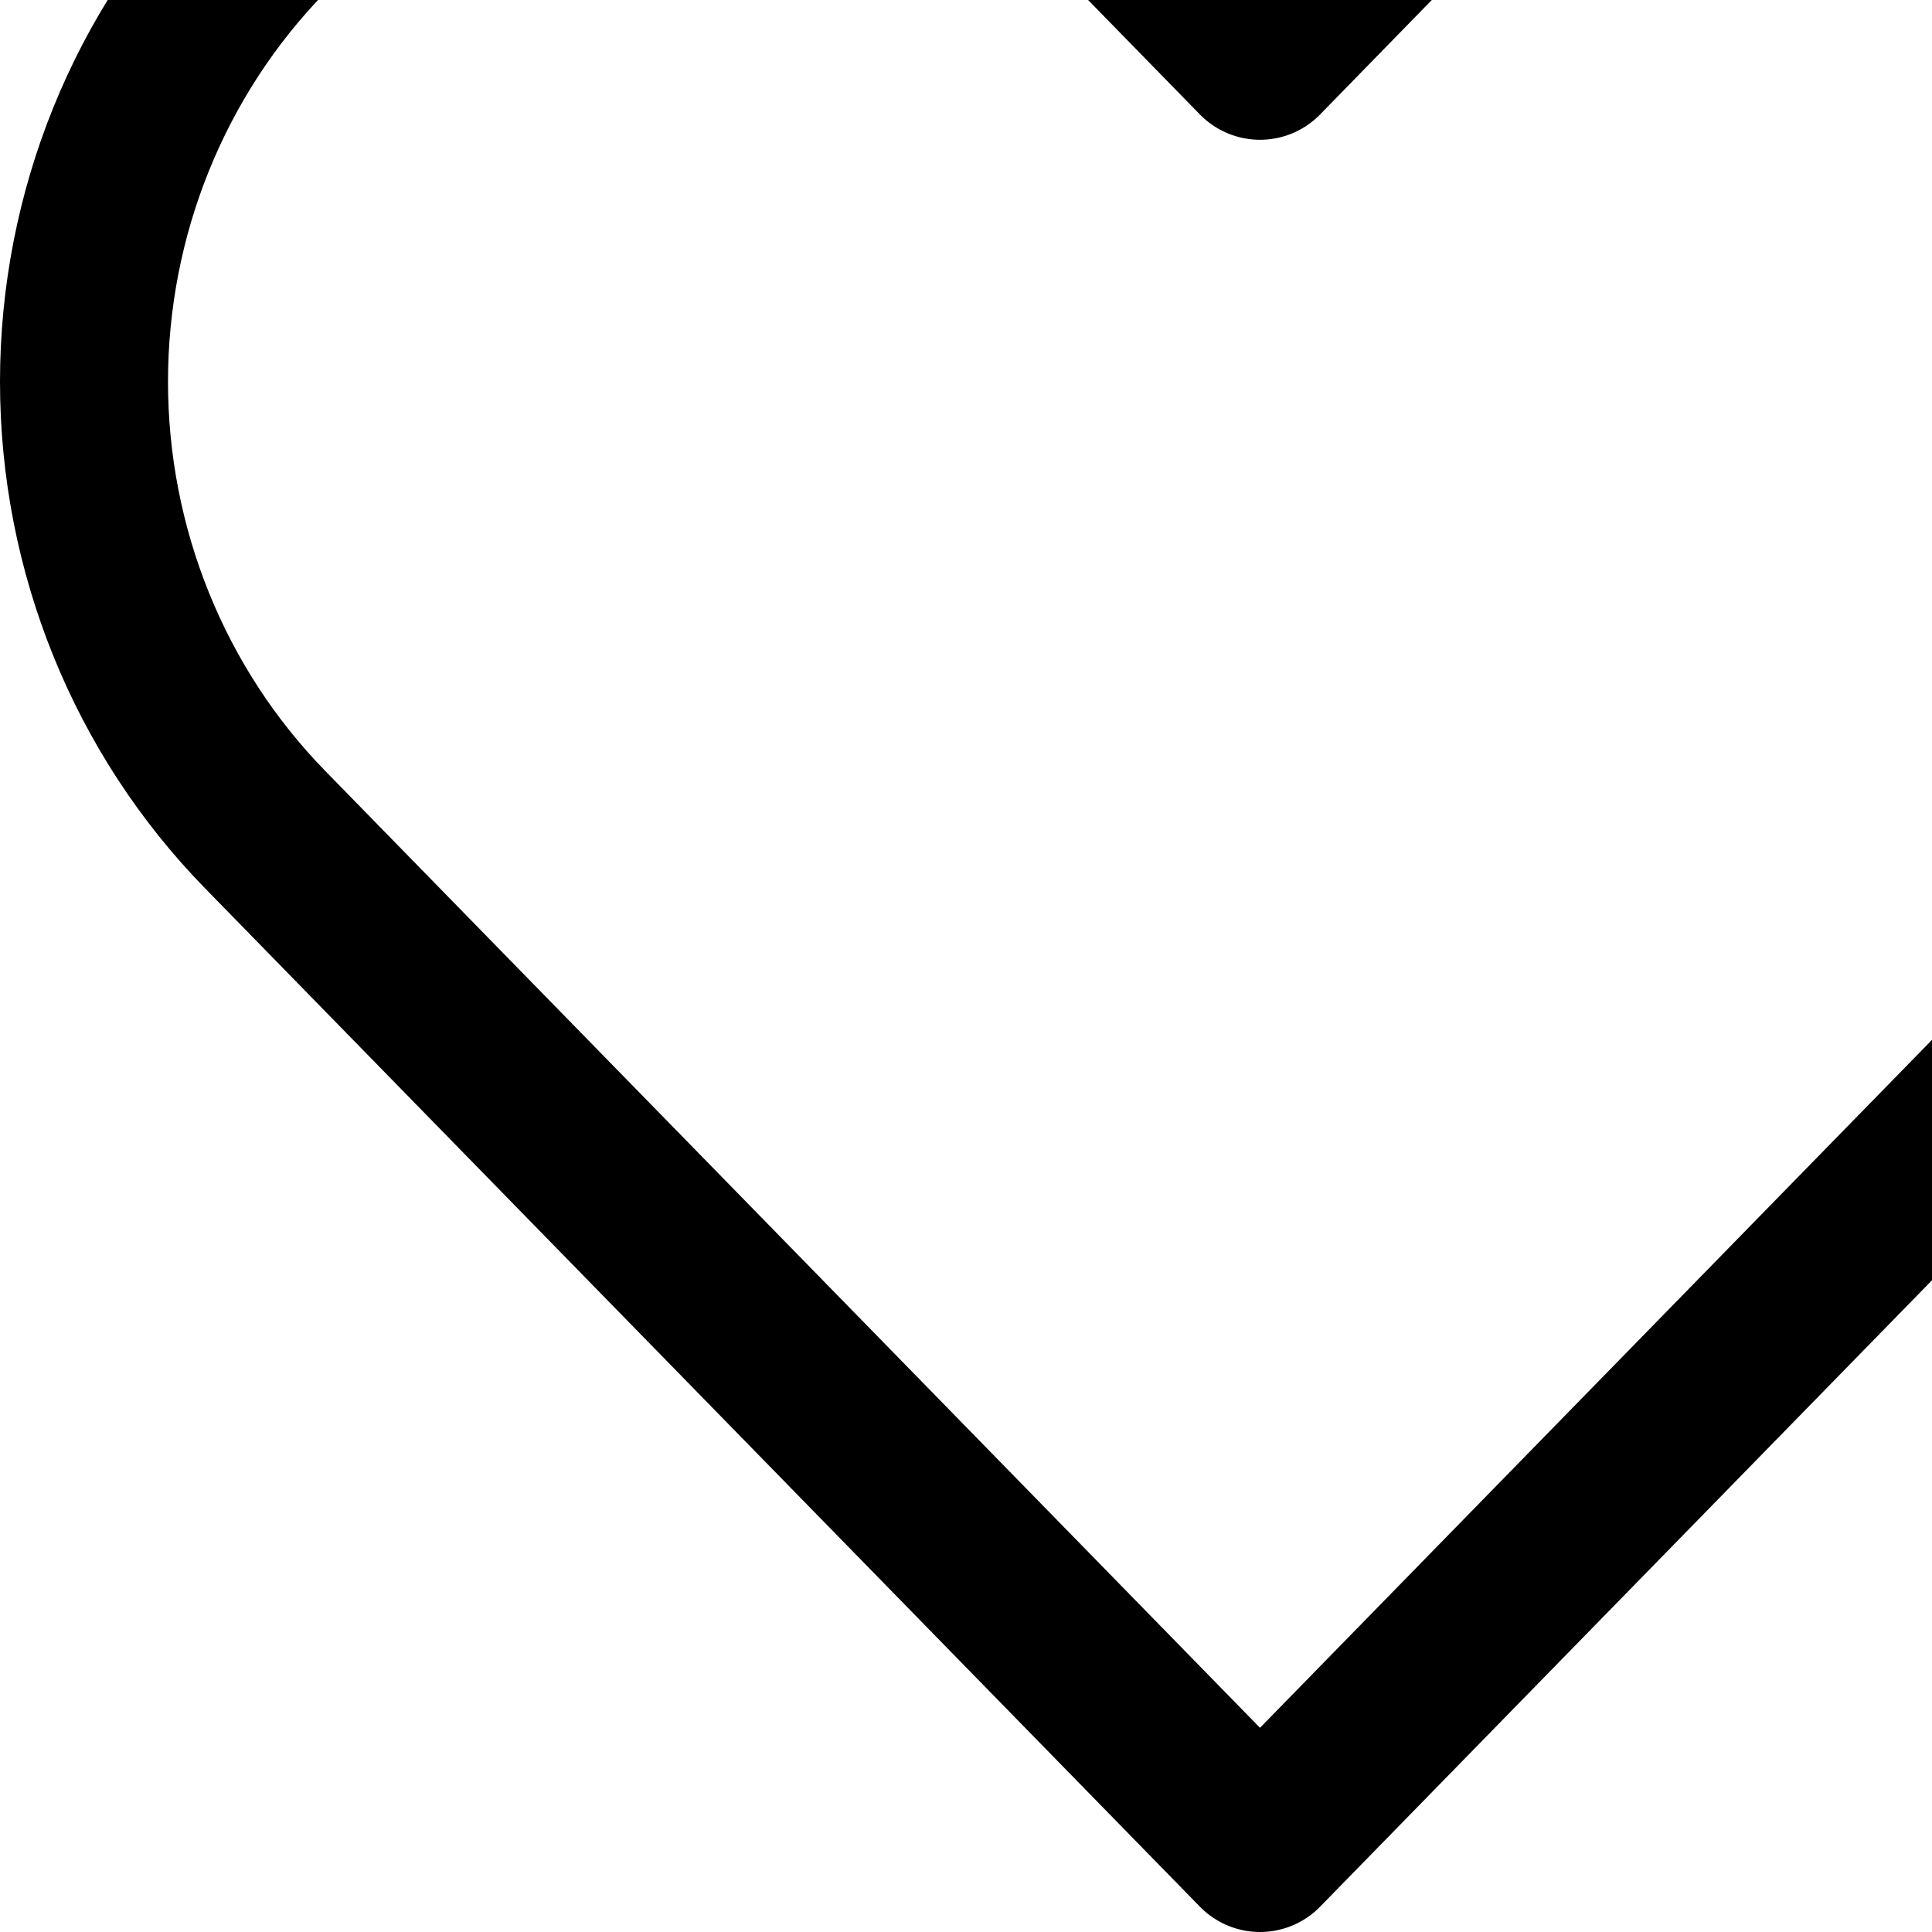
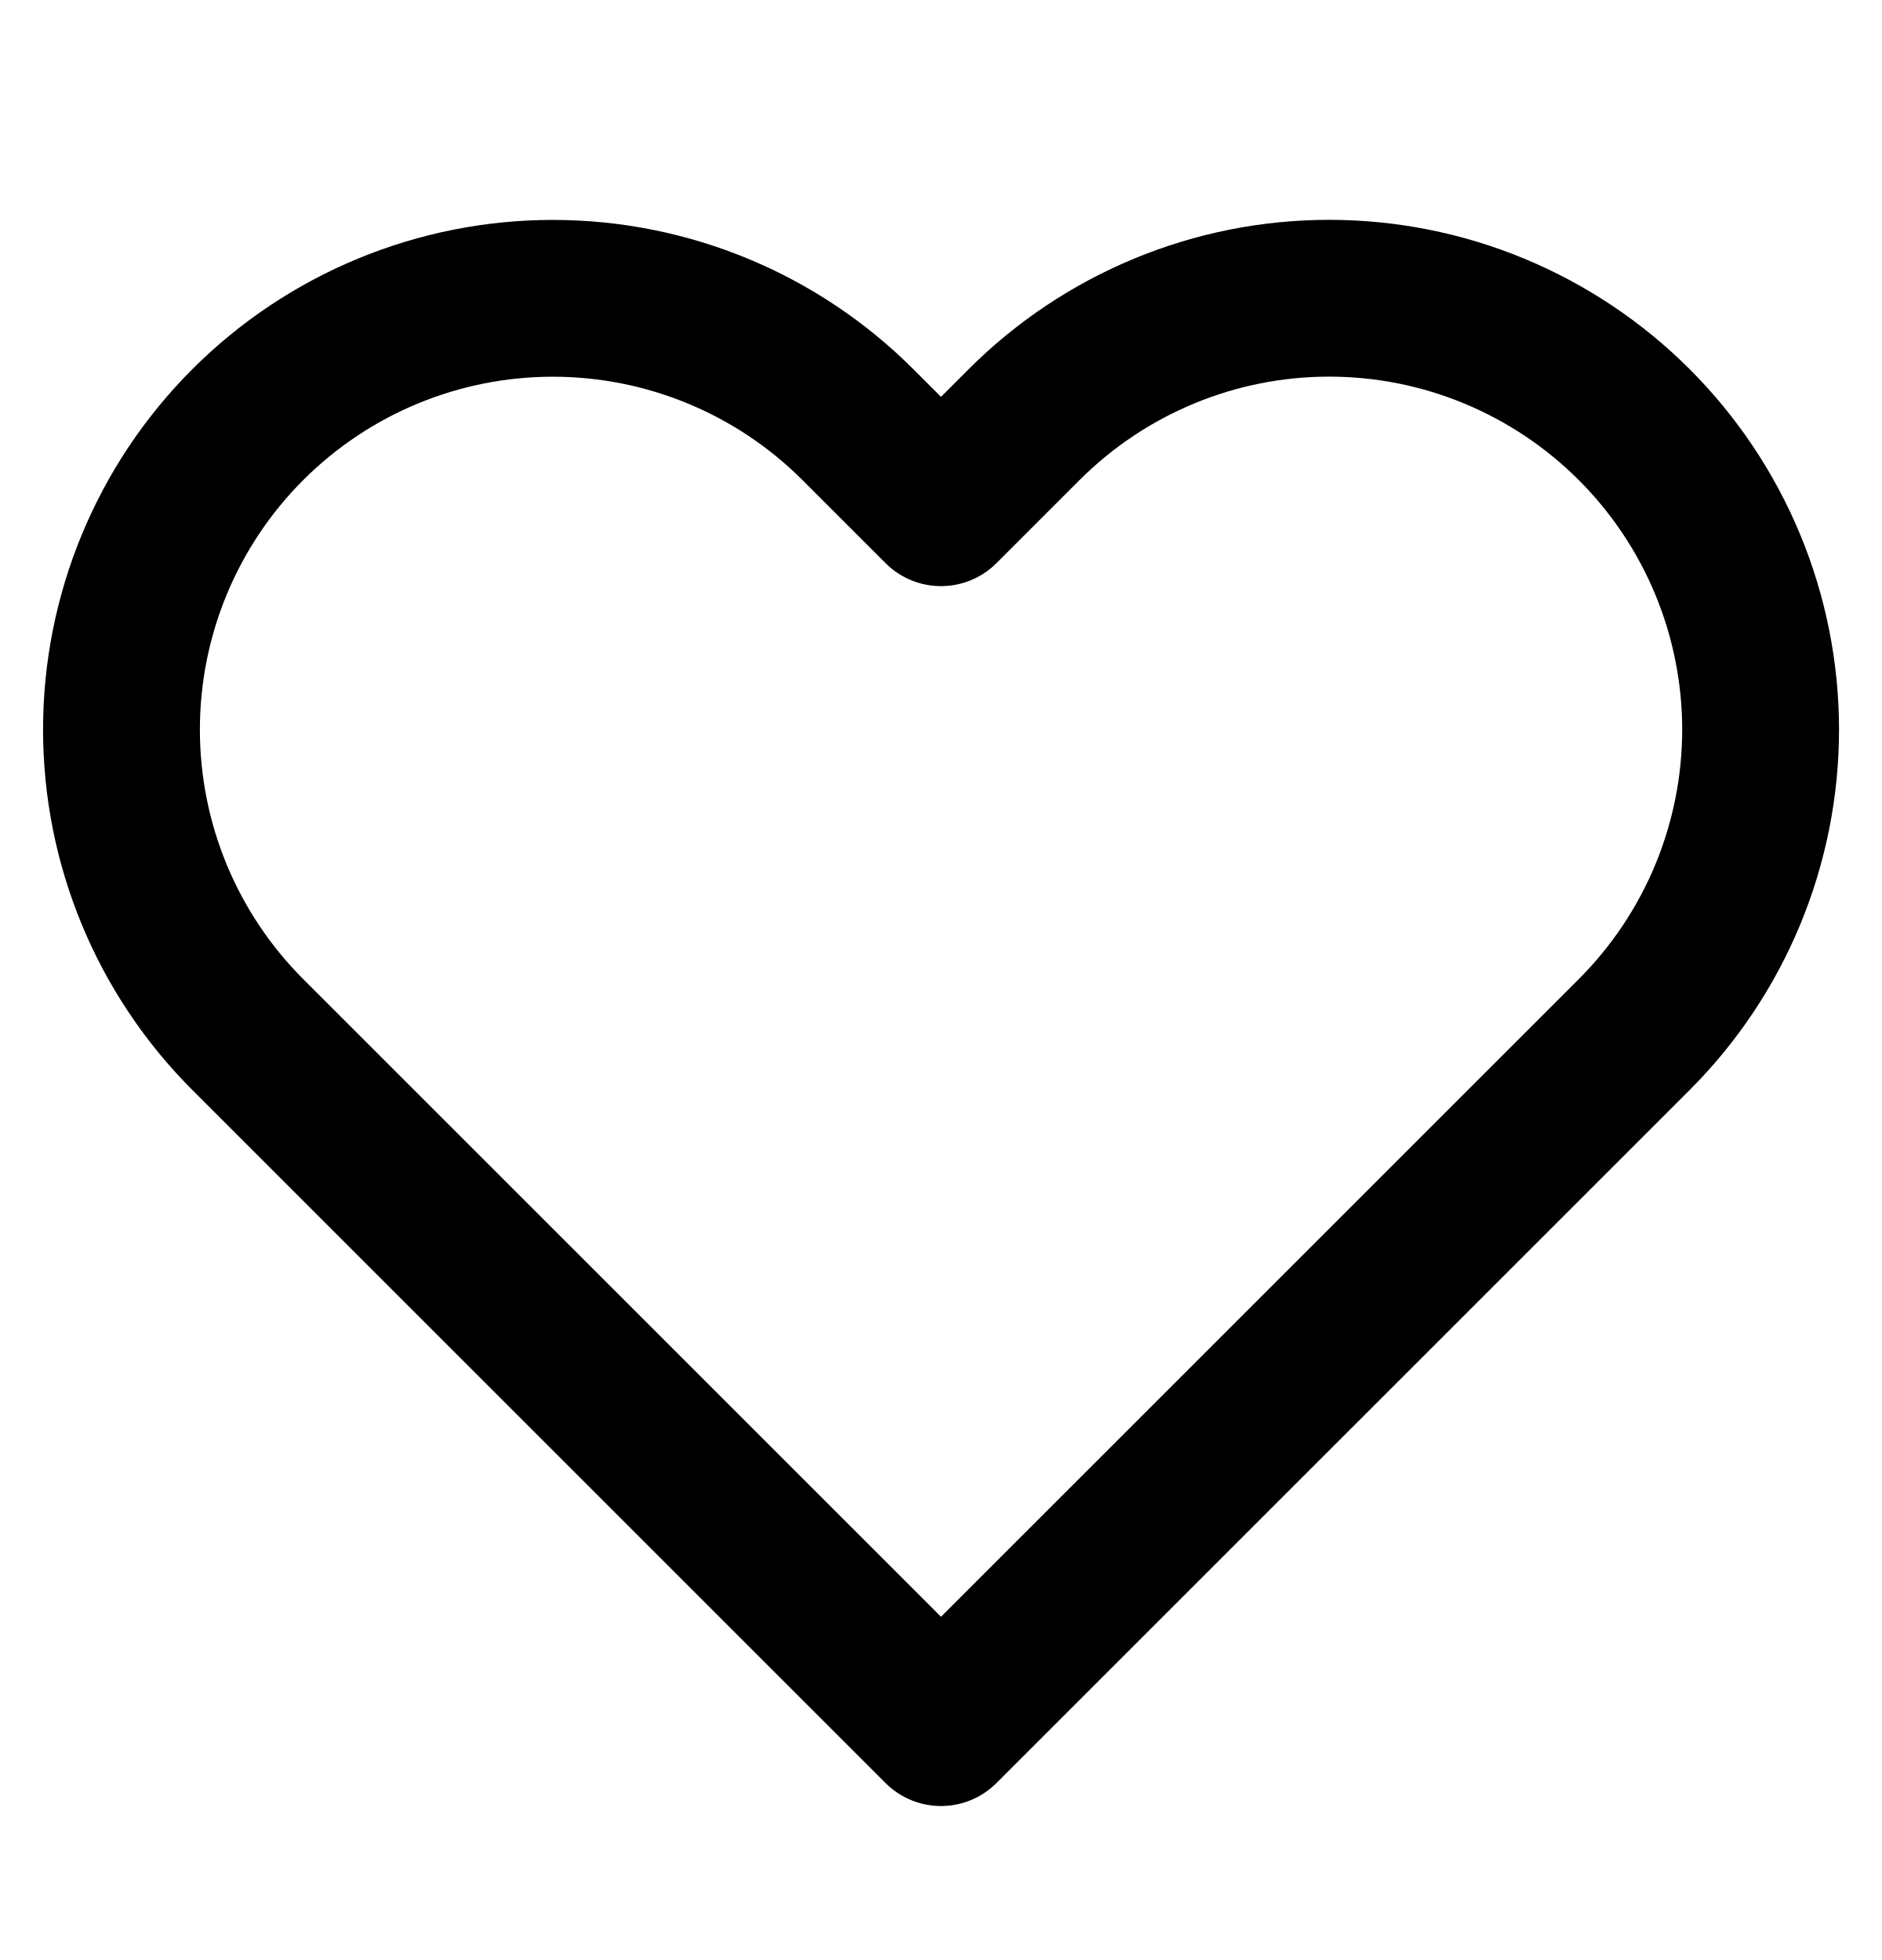
- <svg xmlns="http://www.w3.org/2000/svg" width="23" height="23" viewBox="0 0 23 23" fill="none">
-   <path d="M26.841 -0.79C26.157 -1.491 25.345 -2.046 24.45 -2.426C23.556 -2.805 22.598 -3 21.63 -3C20.663 -3 19.704 -2.805 18.81 -2.426C17.916 -2.046 17.104 -1.491 16.419 -0.79L15 0.664L13.58 -0.79C12.198 -2.204 10.323 -2.999 8.369 -2.999C6.415 -2.999 4.54 -2.204 3.158 -0.79C1.776 0.625 1 2.544 1 4.544C1 6.545 1.776 8.464 3.158 9.878L4.578 11.332L15 22L25.421 11.332L26.841 9.878C27.525 9.178 28.068 8.346 28.439 7.431C28.809 6.516 29 5.535 29 4.544C29 3.554 28.809 2.573 28.439 1.657C28.068 0.742 27.525 -0.089 26.841 -0.79V-0.79Z" stroke="black" stroke-width="2" stroke-linecap="round" stroke-linejoin="round" />
+ <svg xmlns="http://www.w3.org/2000/svg" width="24" height="25" viewBox="0 0 24 25" fill="none">
+   <path d="M20.84 5.416C20.329 4.905 19.723 4.5 19.055 4.223C18.388 3.946 17.672 3.804 16.95 3.804C16.227 3.804 15.512 3.946 14.845 4.223C14.177 4.5 13.571 4.905 13.06 5.416L12 6.476L10.94 5.416C9.908 4.384 8.509 3.805 7.05 3.805C5.591 3.805 4.192 4.384 3.16 5.416C2.128 6.448 1.549 7.847 1.549 9.306C1.549 10.765 2.128 12.164 3.16 13.196L4.22 14.256L12 22.036L19.78 14.256L20.84 13.196C21.351 12.685 21.756 12.079 22.033 11.411C22.309 10.744 22.452 10.028 22.452 9.306C22.452 8.583 22.309 7.868 22.033 7.201C21.756 6.533 21.351 5.927 20.84 5.416V5.416Z" stroke="black" stroke-width="2" stroke-linecap="round" stroke-linejoin="round" />
</svg>
